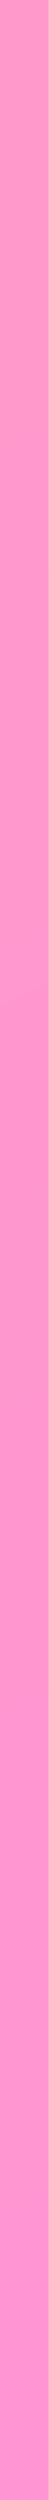
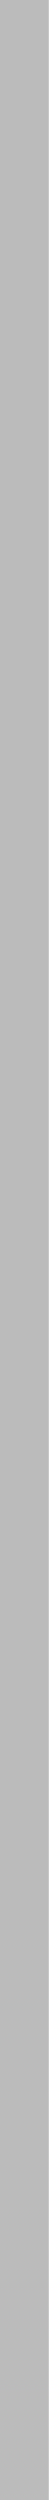
<svg xmlns="http://www.w3.org/2000/svg" width="3" height="154" viewBox="0 0 3 154" fill="none">
  <path d="M1.5 154L1.5 0" stroke="url(#paint0_linear_2107_6830)" stroke-width="3" />
  <path d="M1.5 154L1.5 0" stroke="white" stroke-opacity="0.2" stroke-width="3" />
  <defs>
    <linearGradient id="paint0_linear_2107_6830" x1="-1136" y1="-2466" x2="3.5" y2="174.001" gradientUnits="userSpaceOnUse">
-       <stop stop-color="#FFF500" />
-       <stop offset="1" stop-color="#FF79C9" />
+       <stop stop-color="#aaaaaa" />
+       <stop offset="1" stop-color="#aaaaaa" />
    </linearGradient>
  </defs>
</svg>
